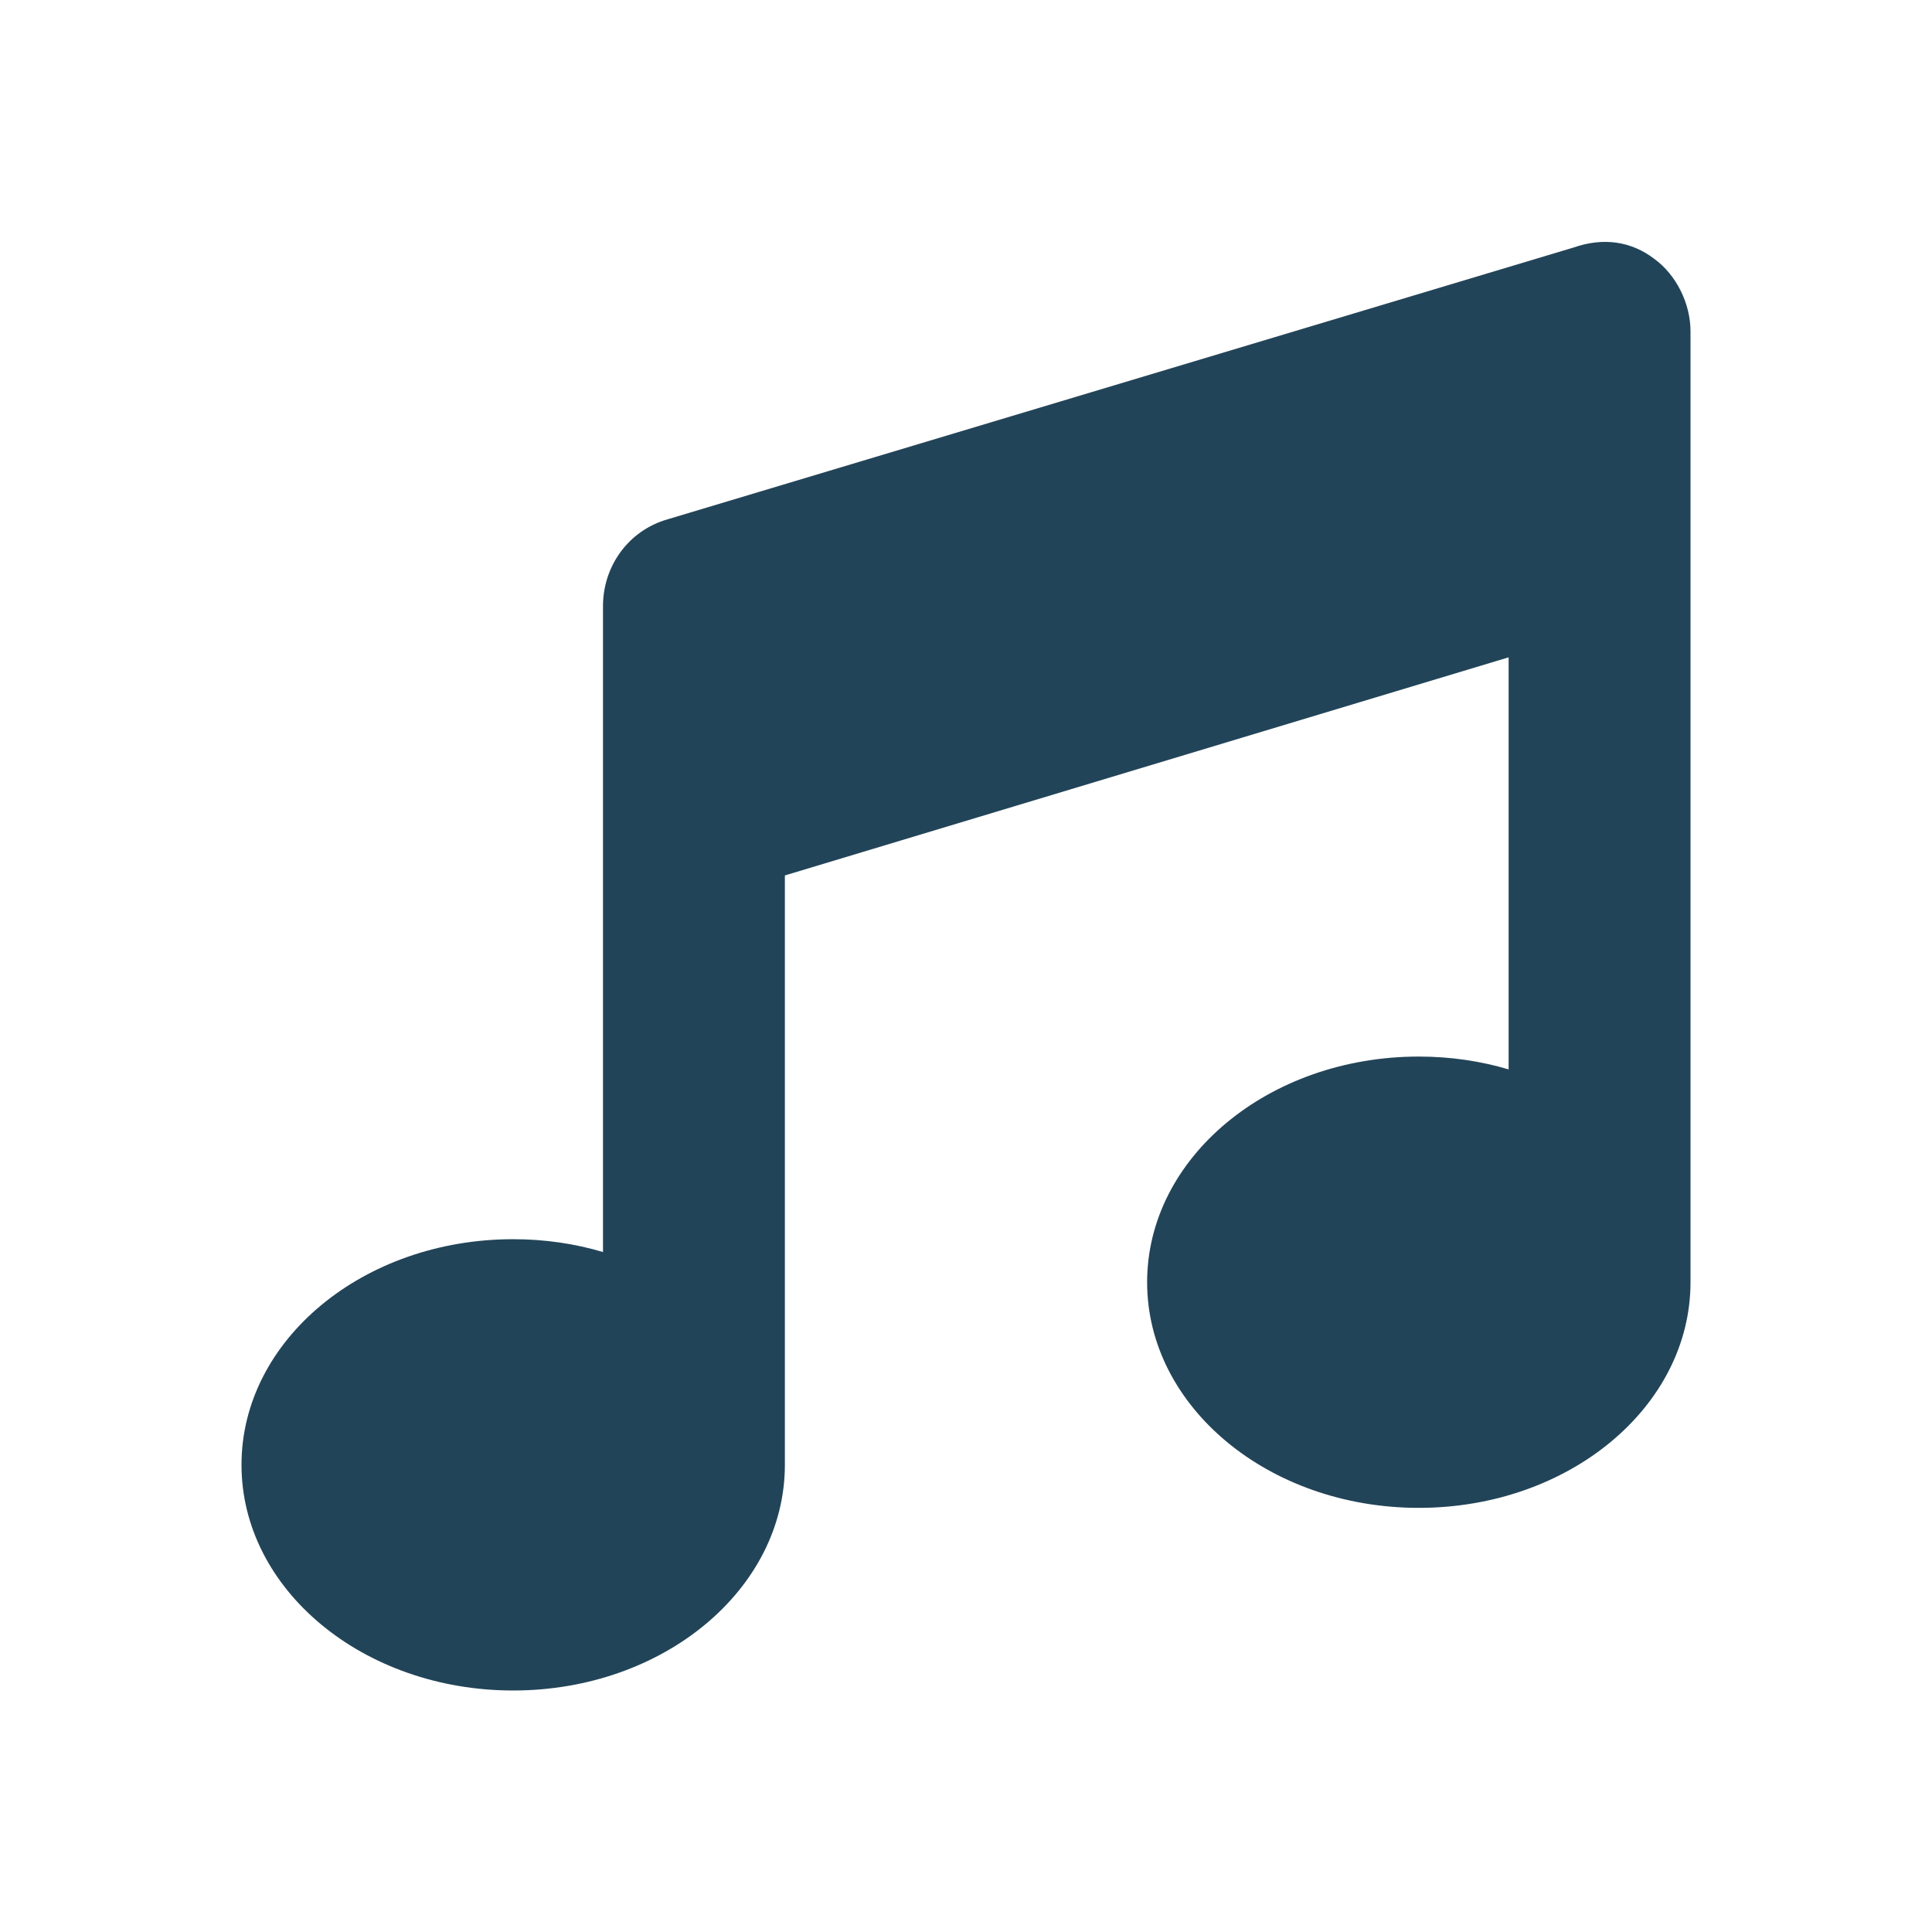
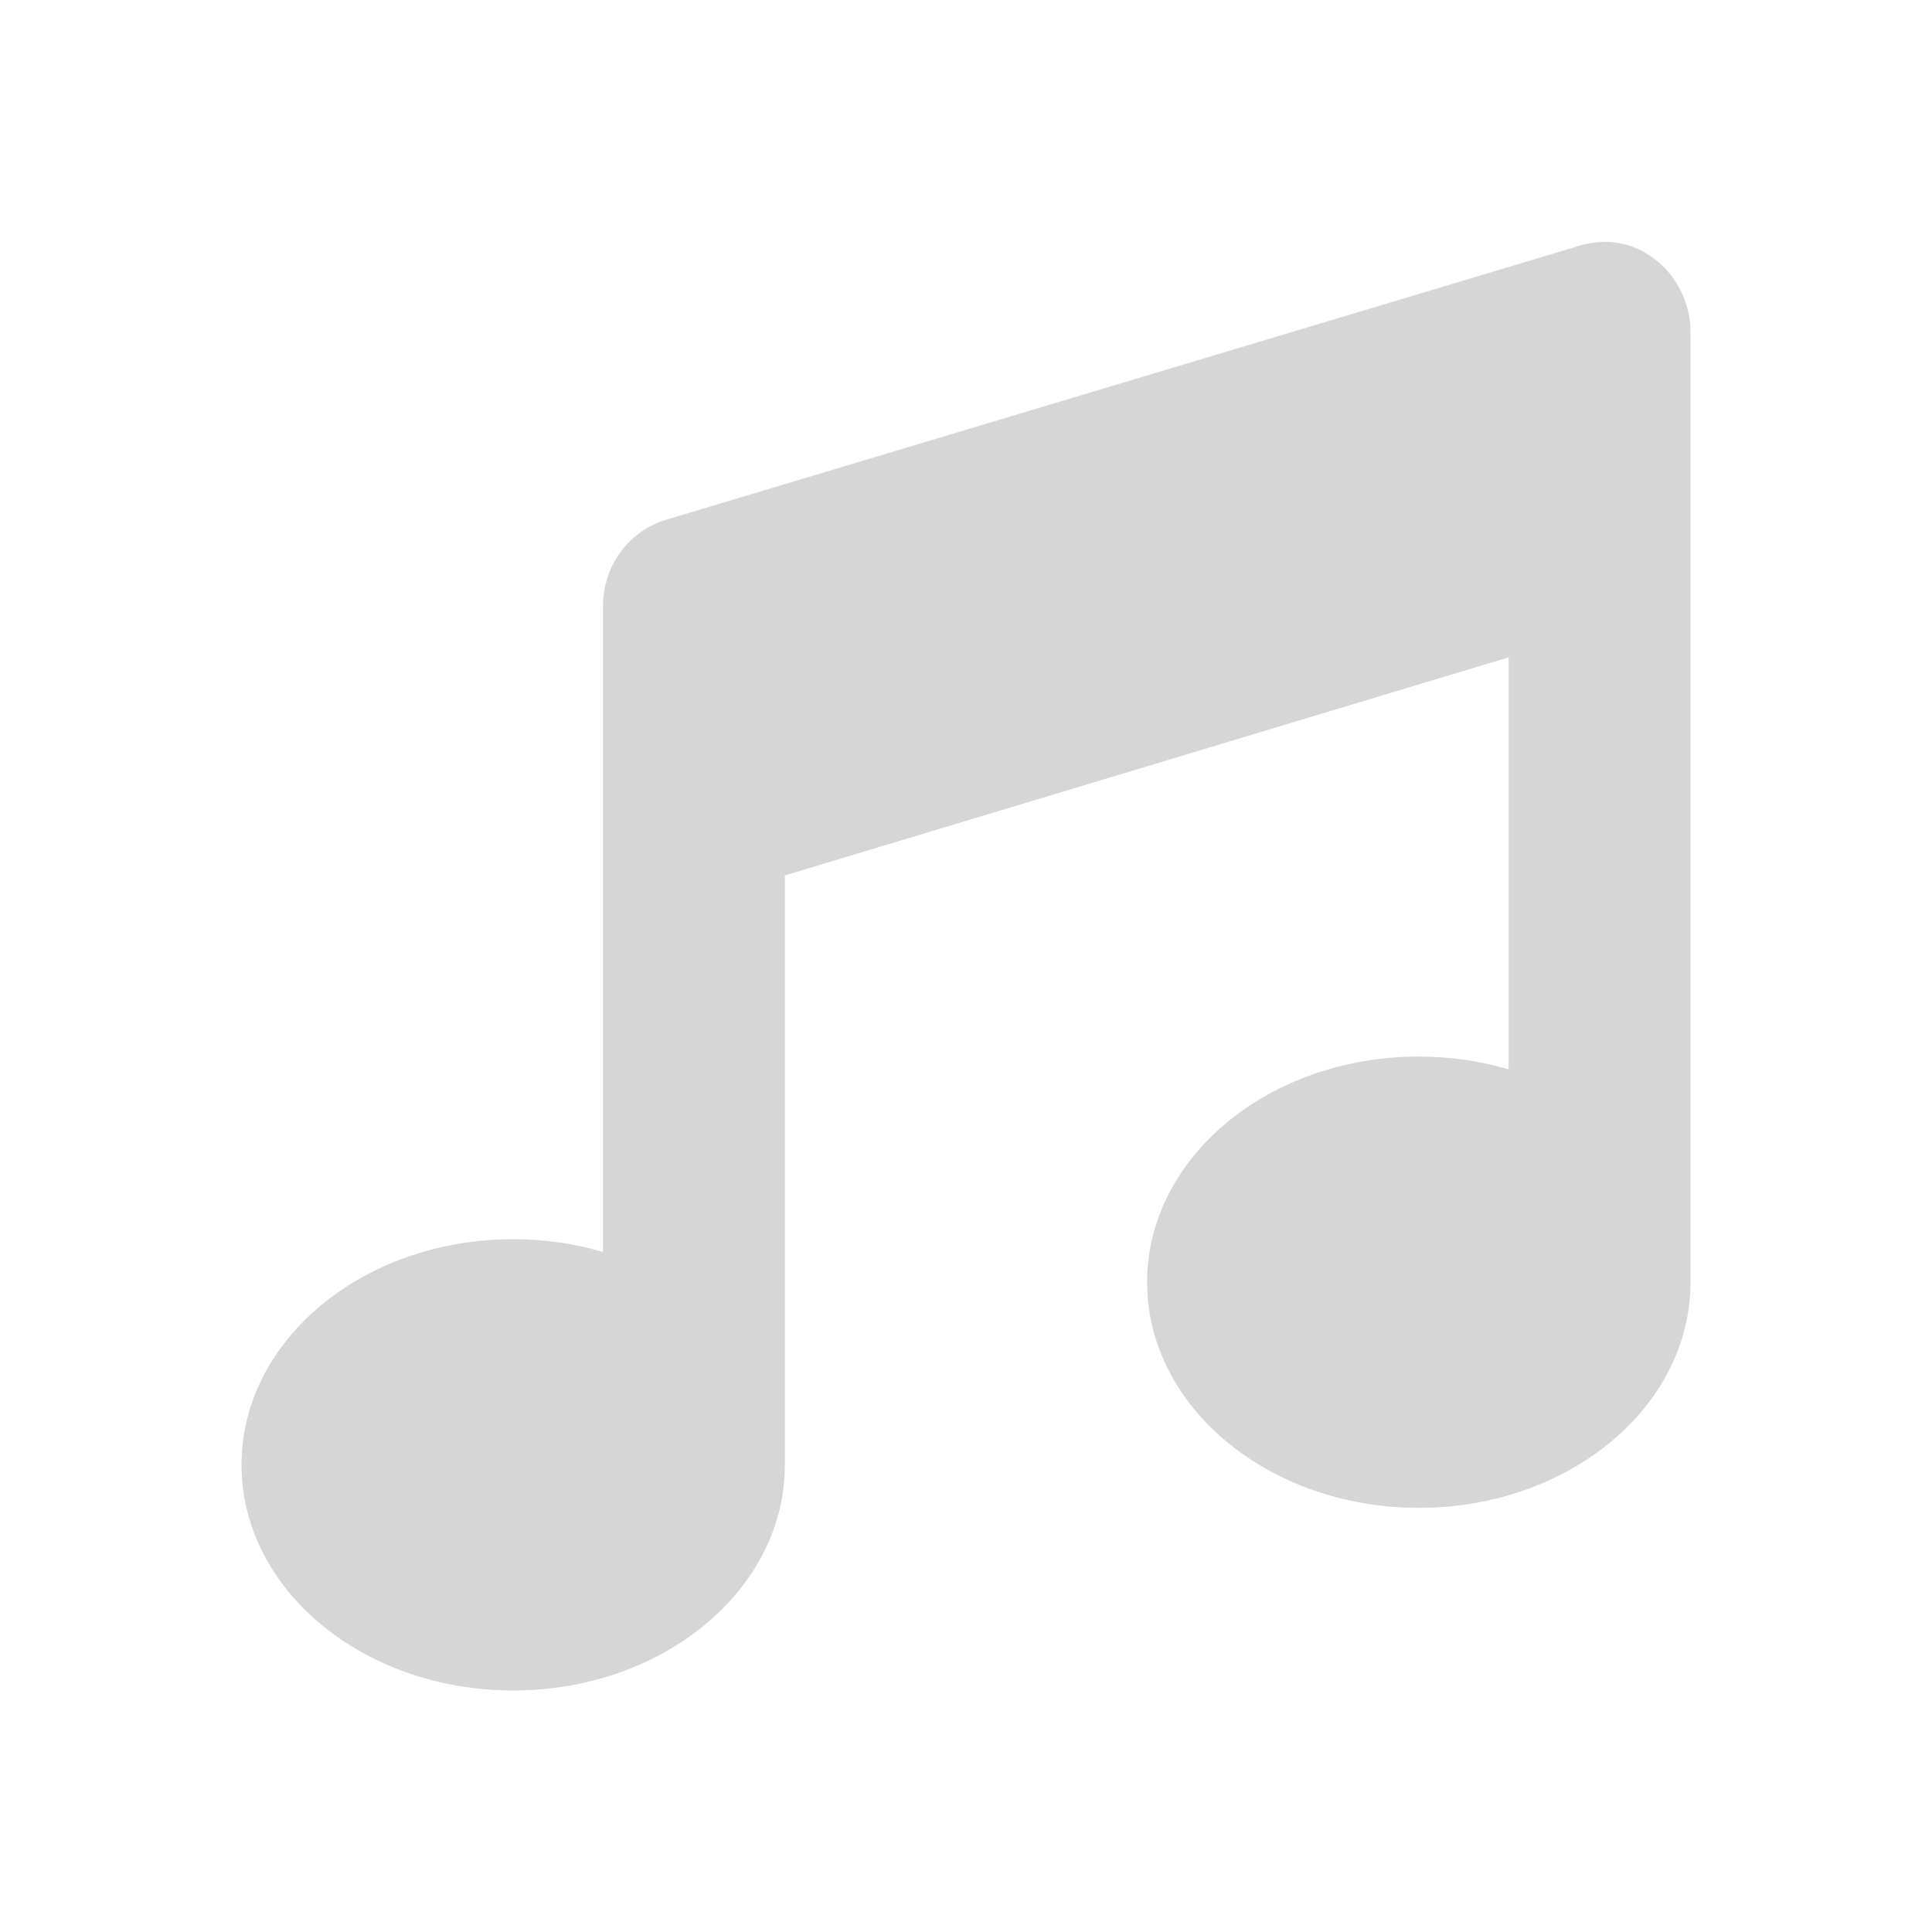
<svg xmlns="http://www.w3.org/2000/svg" version="1.1" id="Layer_1" x="0px" y="0px" viewBox="0 0 256 256" style="enable-background:new 0 0 256 256;" xml:space="preserve">
  <style type="text/css">
- 	.st0{fill:#224458;}
+ 	.st0{fill:#d6d6d6;}
</style>
  <path class="st0" d="M219.2,34.3c2.9,2.1,4.8,5.9,4.8,9.6v27v99c0,16.5-16.1,29.9-36,29.9s-36-13.4-36-29.9  c0-16.5,16.1-29.9,36-29.9c4.2,0,8.2,0.6,11.9,1.7V87.1L104,116v78.1c0,16.5-16.1,29.9-36,29.9s-36-13.4-36-29.9  c0-16.5,16.1-29.9,36-29.9c4.2,0,8.2,0.6,11.9,1.7v-58.6v-27c0-5.2,3.3-10,8.6-11.5l120-36C212.5,31.4,216.2,32,219.2,34.3  L219.2,34.3z" />
</svg>
